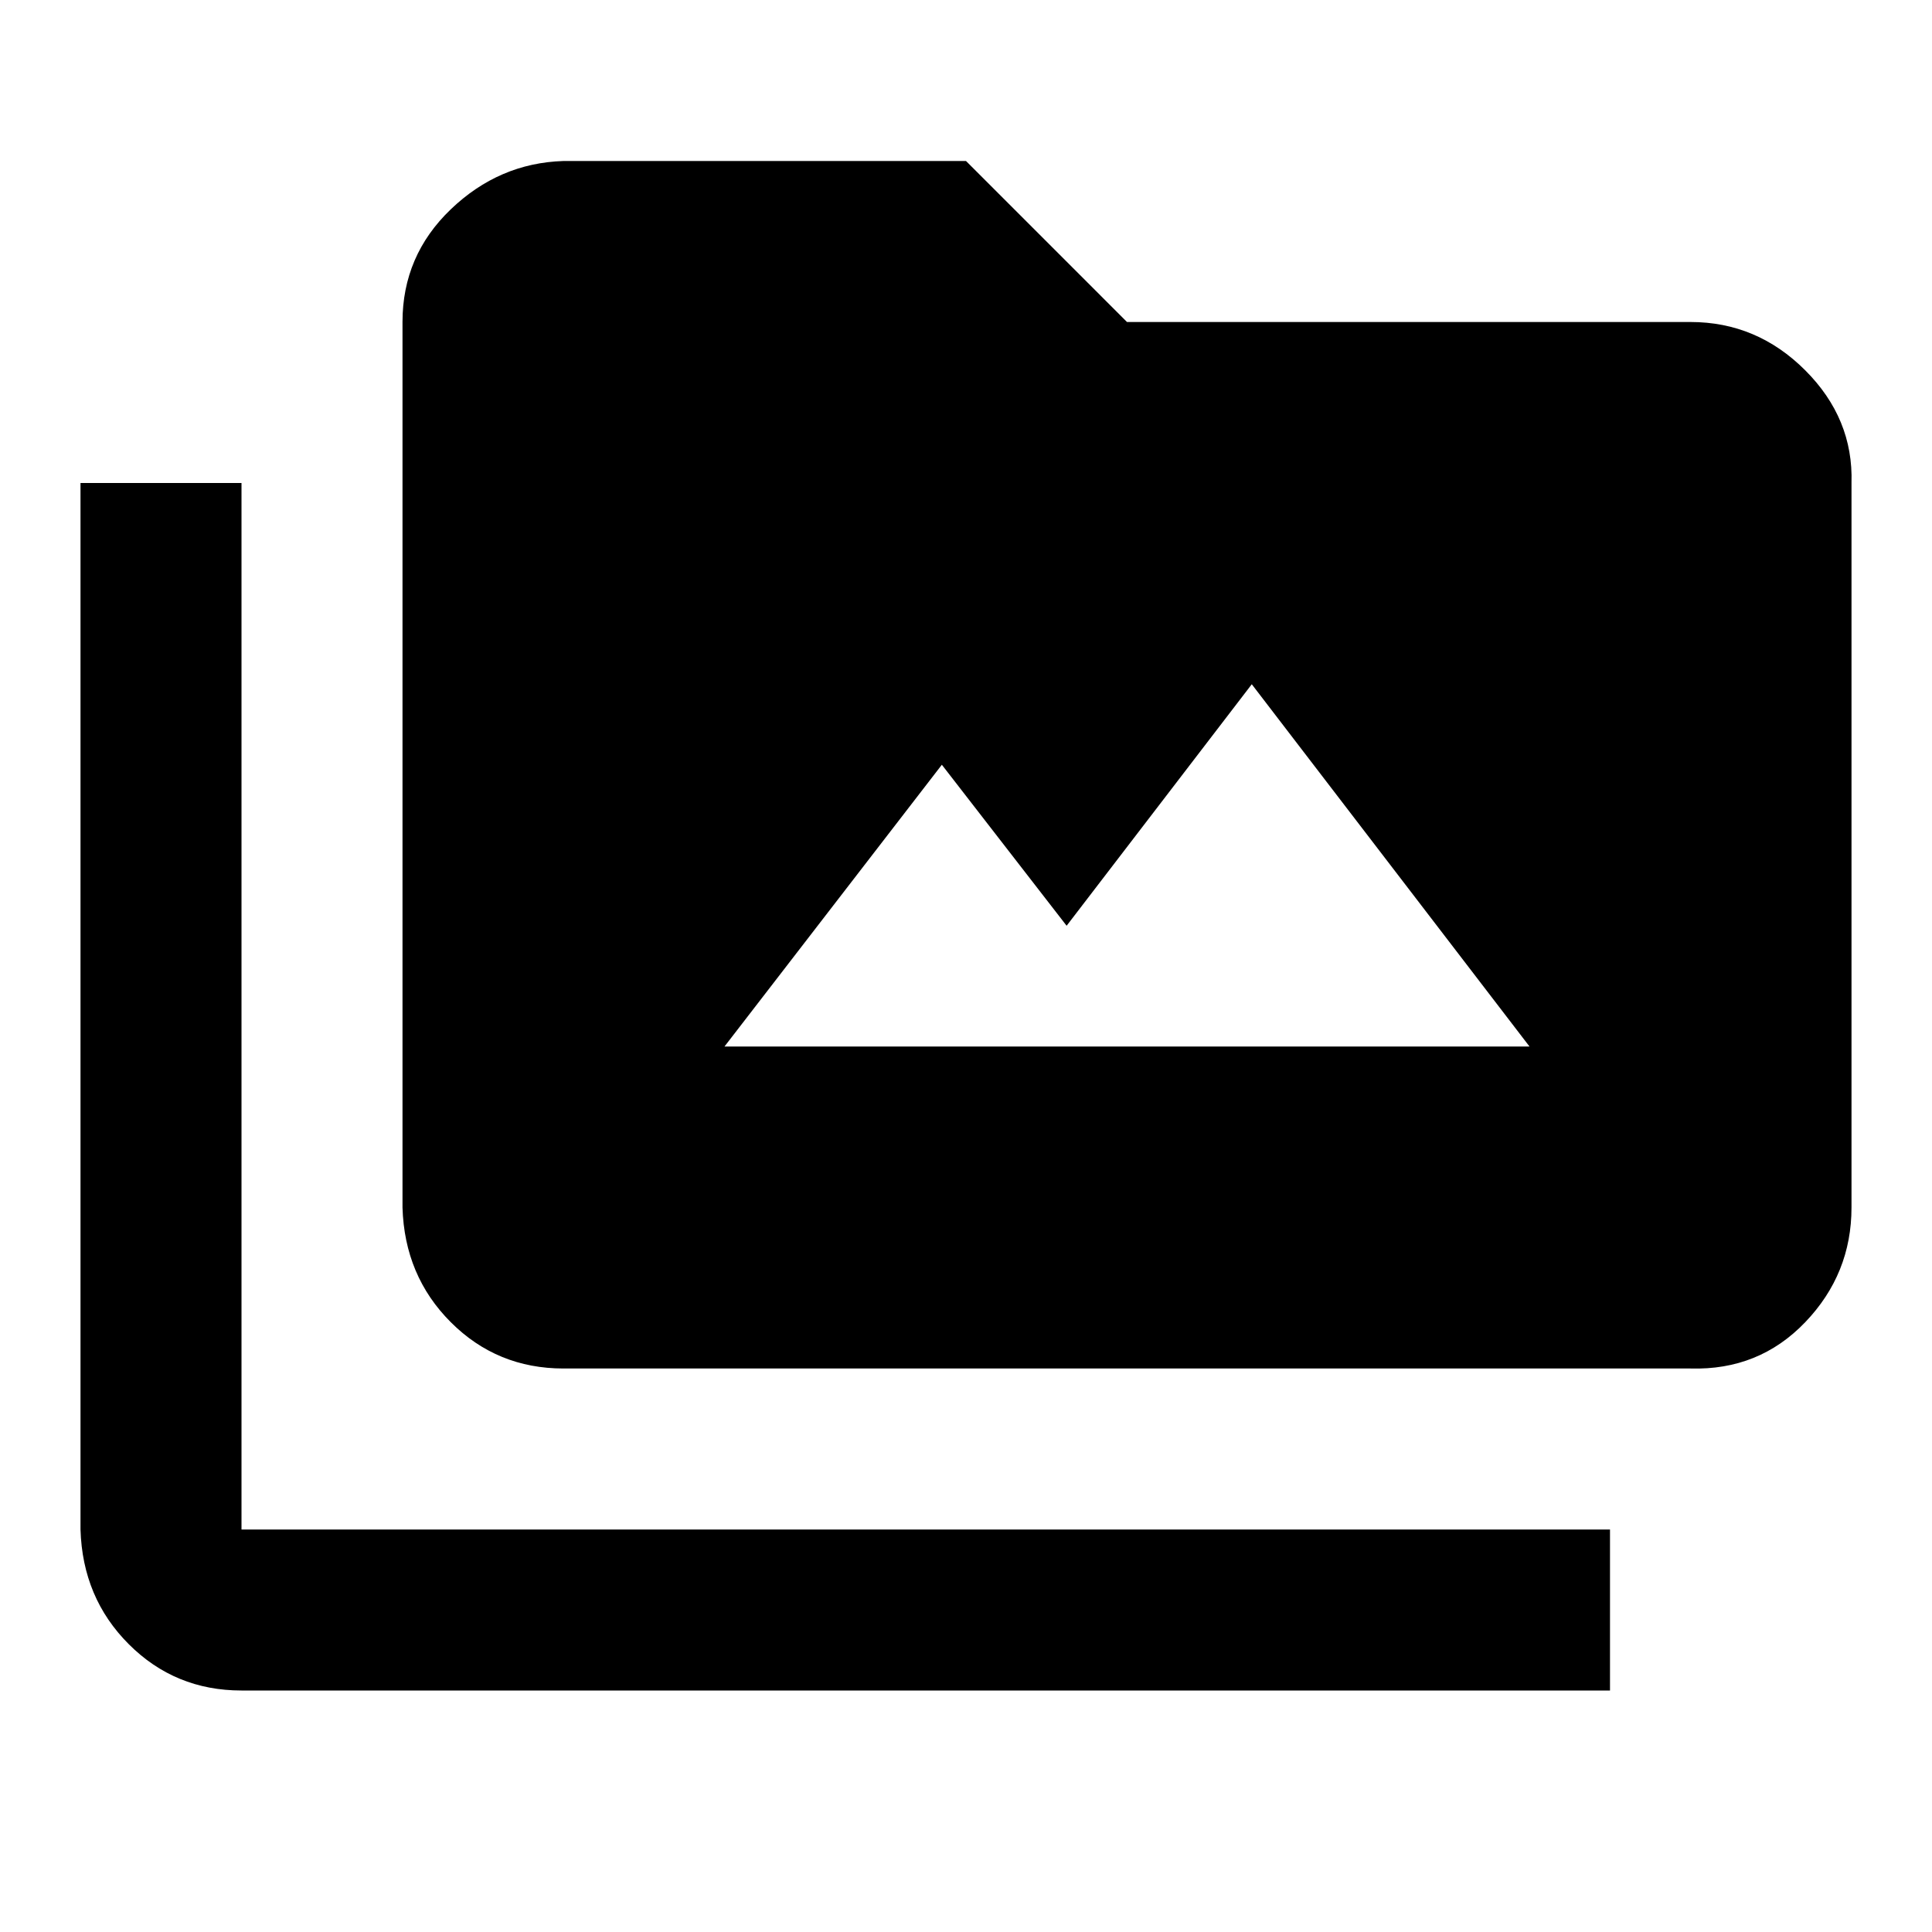
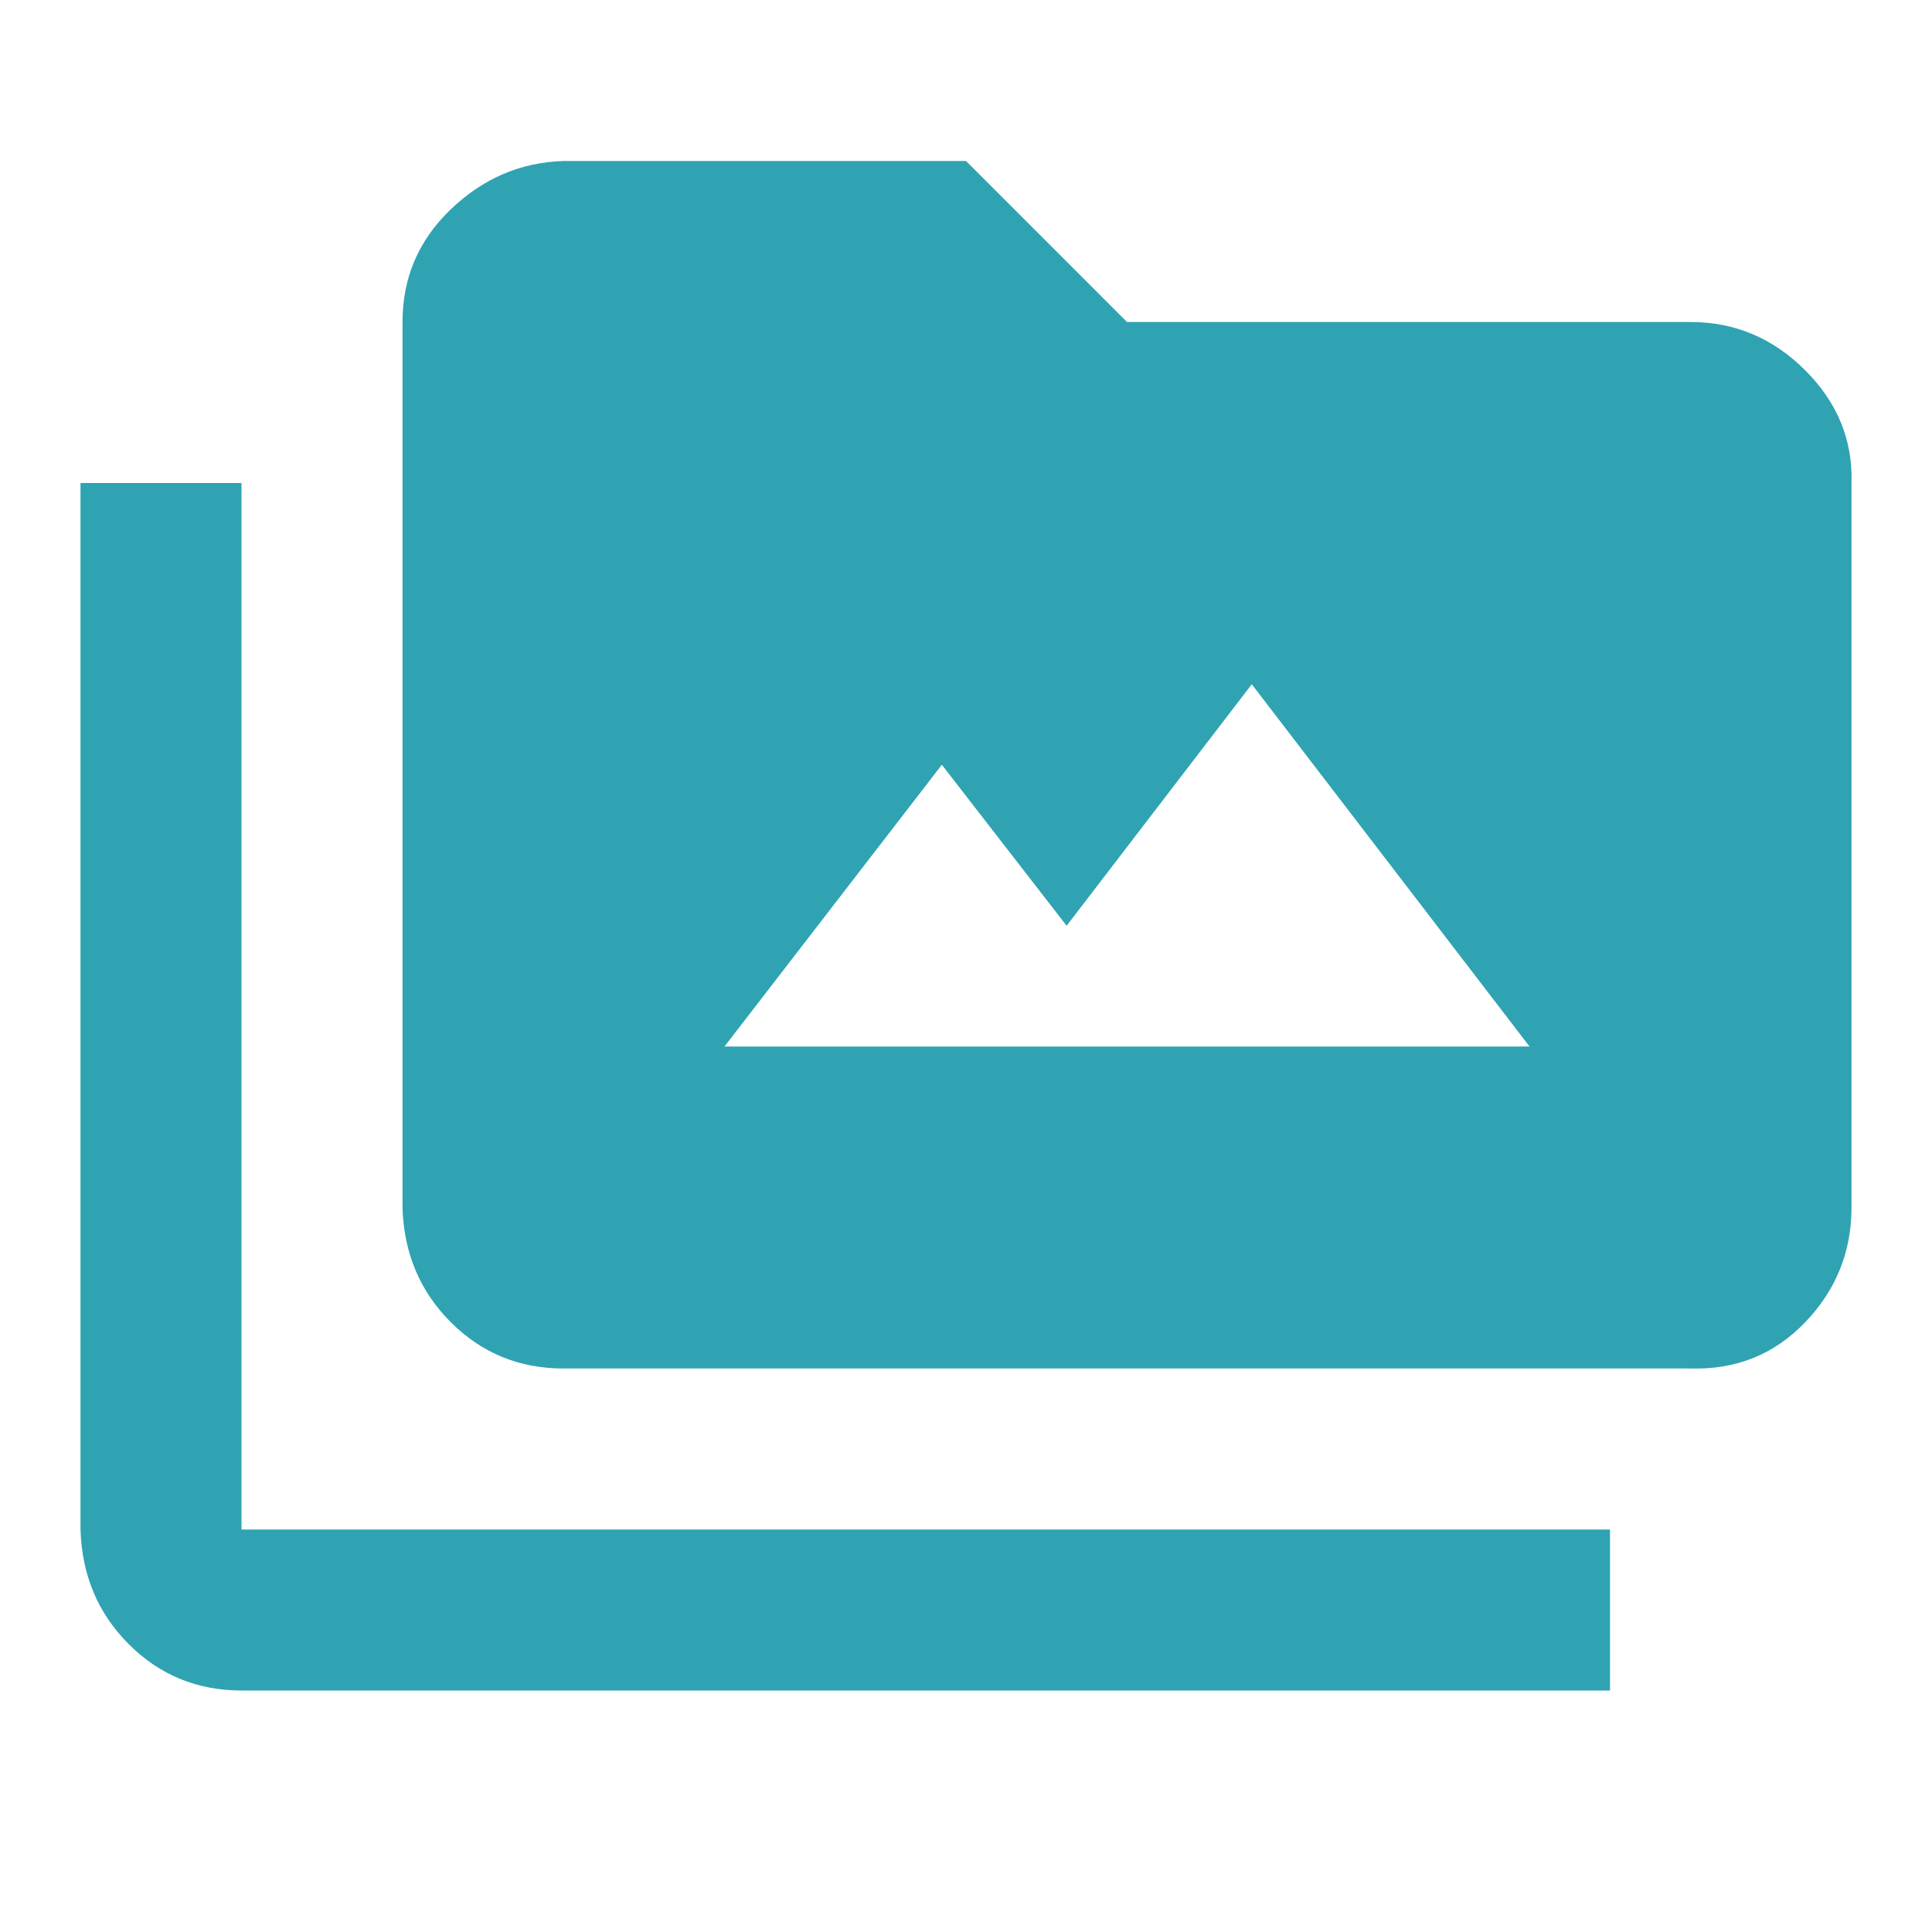
<svg xmlns="http://www.w3.org/2000/svg" width="24" height="24" viewBox="0 -960 960 960">
-   <path d="M120-120q-33 0-56-23t-24-57v-520h80v520h680v80H120Zm160-160q-33 0-56-23t-24-57v-440q0-33 24-56t56-24h200l80 80h280q33 0 57 24t23 56v360q0 33-23 57t-57 23H280Zm80-160h400L622-620l-92 120-62-80-108 140Z" />
+   <path fill="#2fa3b2" d="M120-120q-33 0-56-23t-24-57v-520h80v520h680v80H120Zm160-160q-33 0-56-23t-24-57v-440q0-33 24-56t56-24h200l80 80h280q33 0 57 24t23 56v360q0 33-23 57t-57 23H280Zm80-160h400L622-620l-92 120-62-80-108 140Z" />
</svg>
